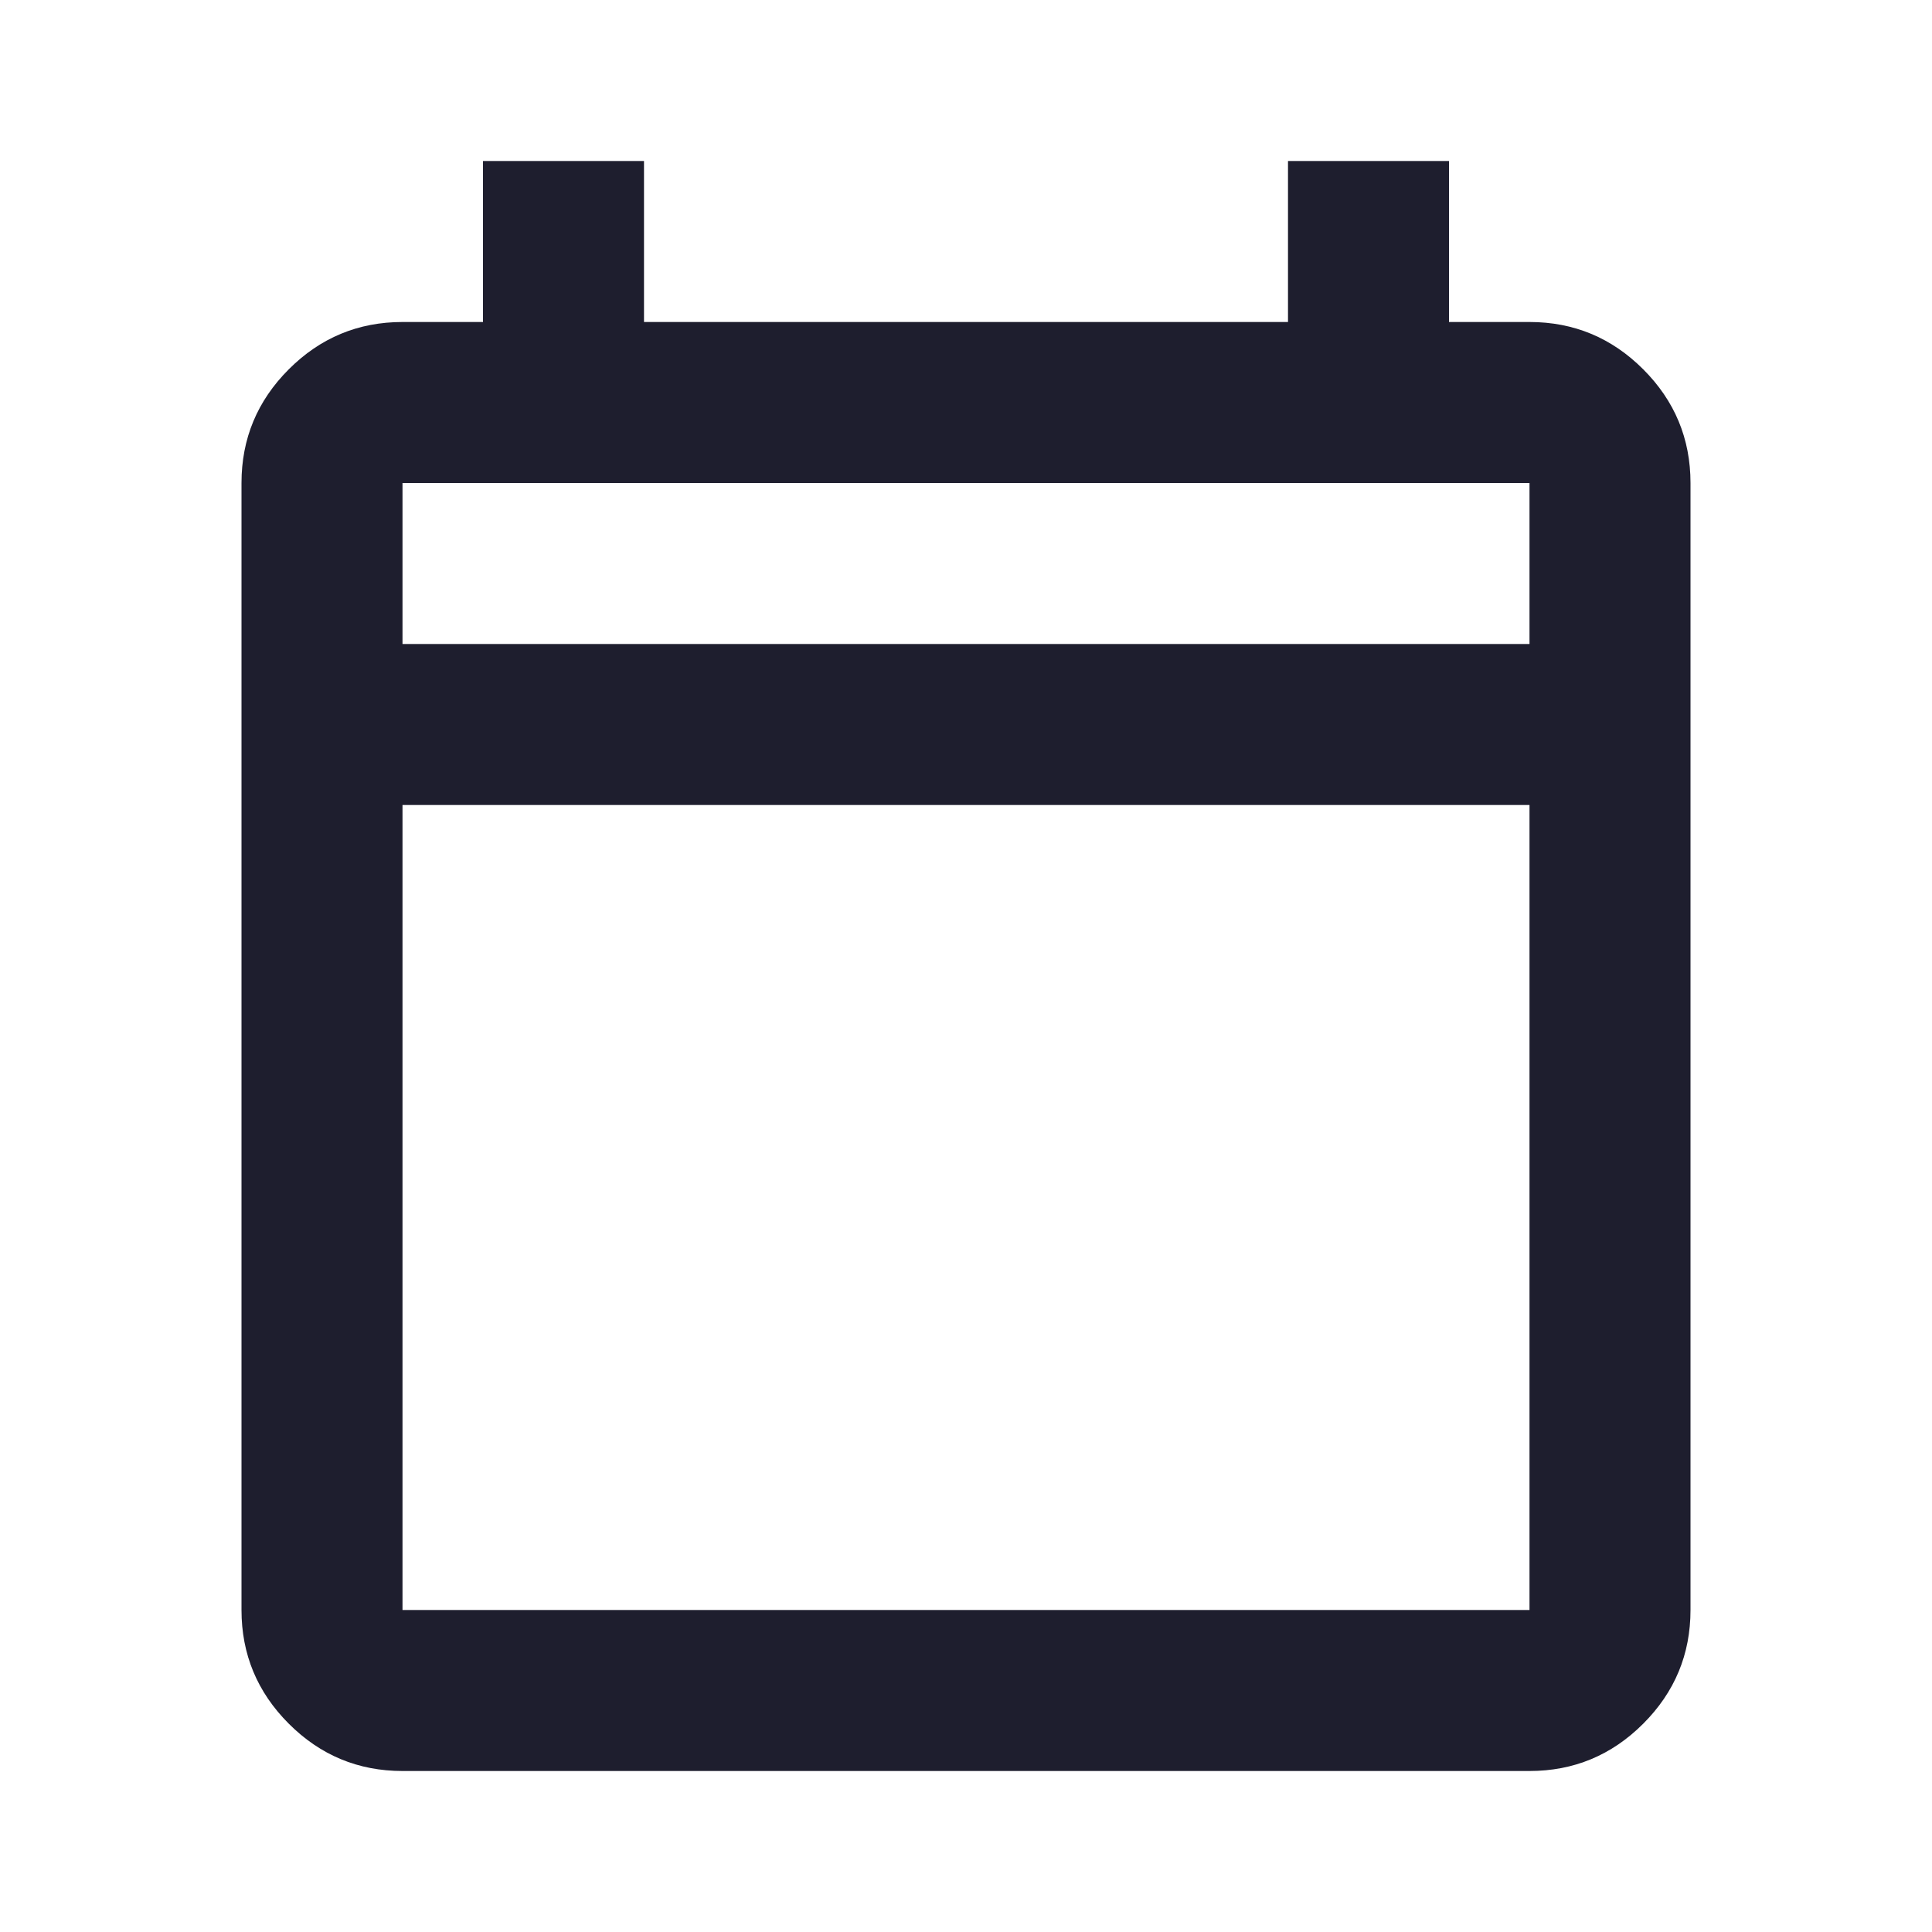
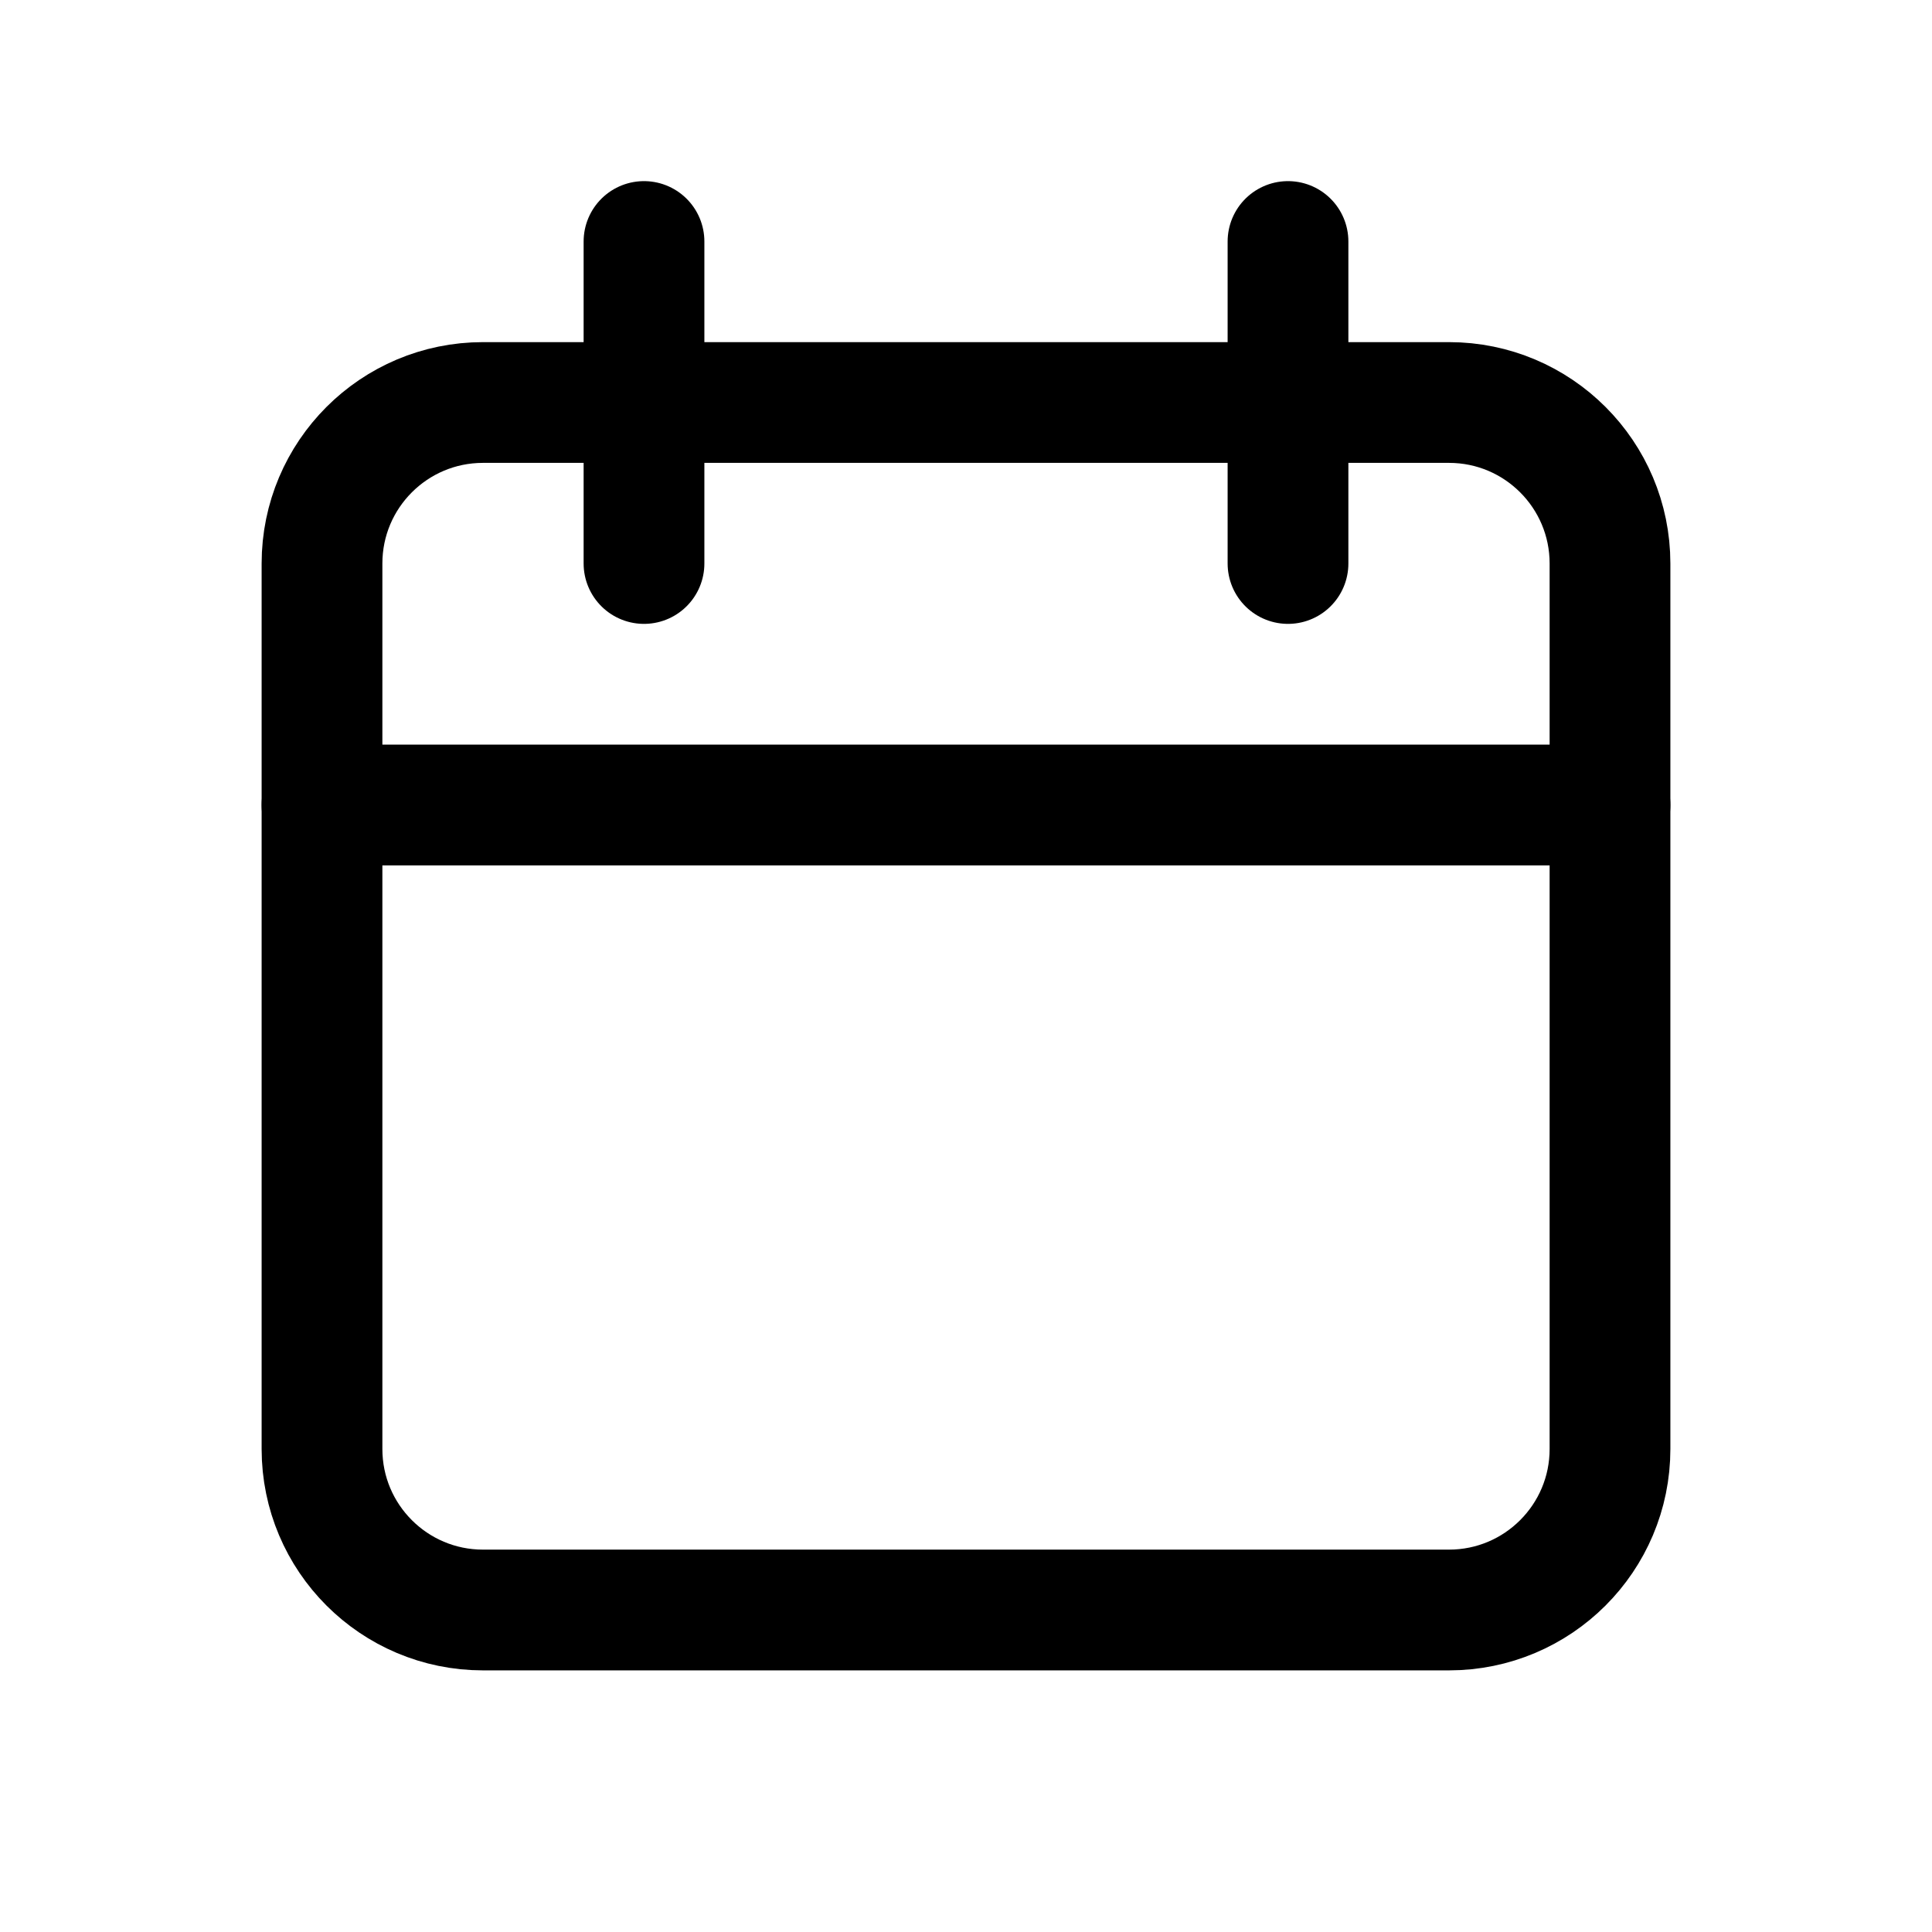
- <svg xmlns="http://www.w3.org/2000/svg" height="48" viewBox="0 -960 960 960" width="48" fill="#1e1e2e">
-   <path d="M200-80q-33 0-56.5-23.5T120-160v-560q0-33 23.5-56.5T200-800h40v-80h80v80h320v-80h80v80h40q33 0 56.5 23.5T840-720v560q0 33-23.5 56.5T760-80H200Zm0-80h560v-400H200v400Zm0-480h560v-80H200v80Zm0 0v-80 80Z" />
+ <svg xmlns="http://www.w3.org/2000/svg" width="24" height="24" viewBox="0 0 24 24" fill="none" stroke="currentColor" stroke-width="1.5" stroke-linecap="round" stroke-linejoin="round">
+   <rect x="4" y="5" width="16" height="15" rx="2" />
+   <path d="M4 10h16M8 3v4M16 3v4" />
</svg>
